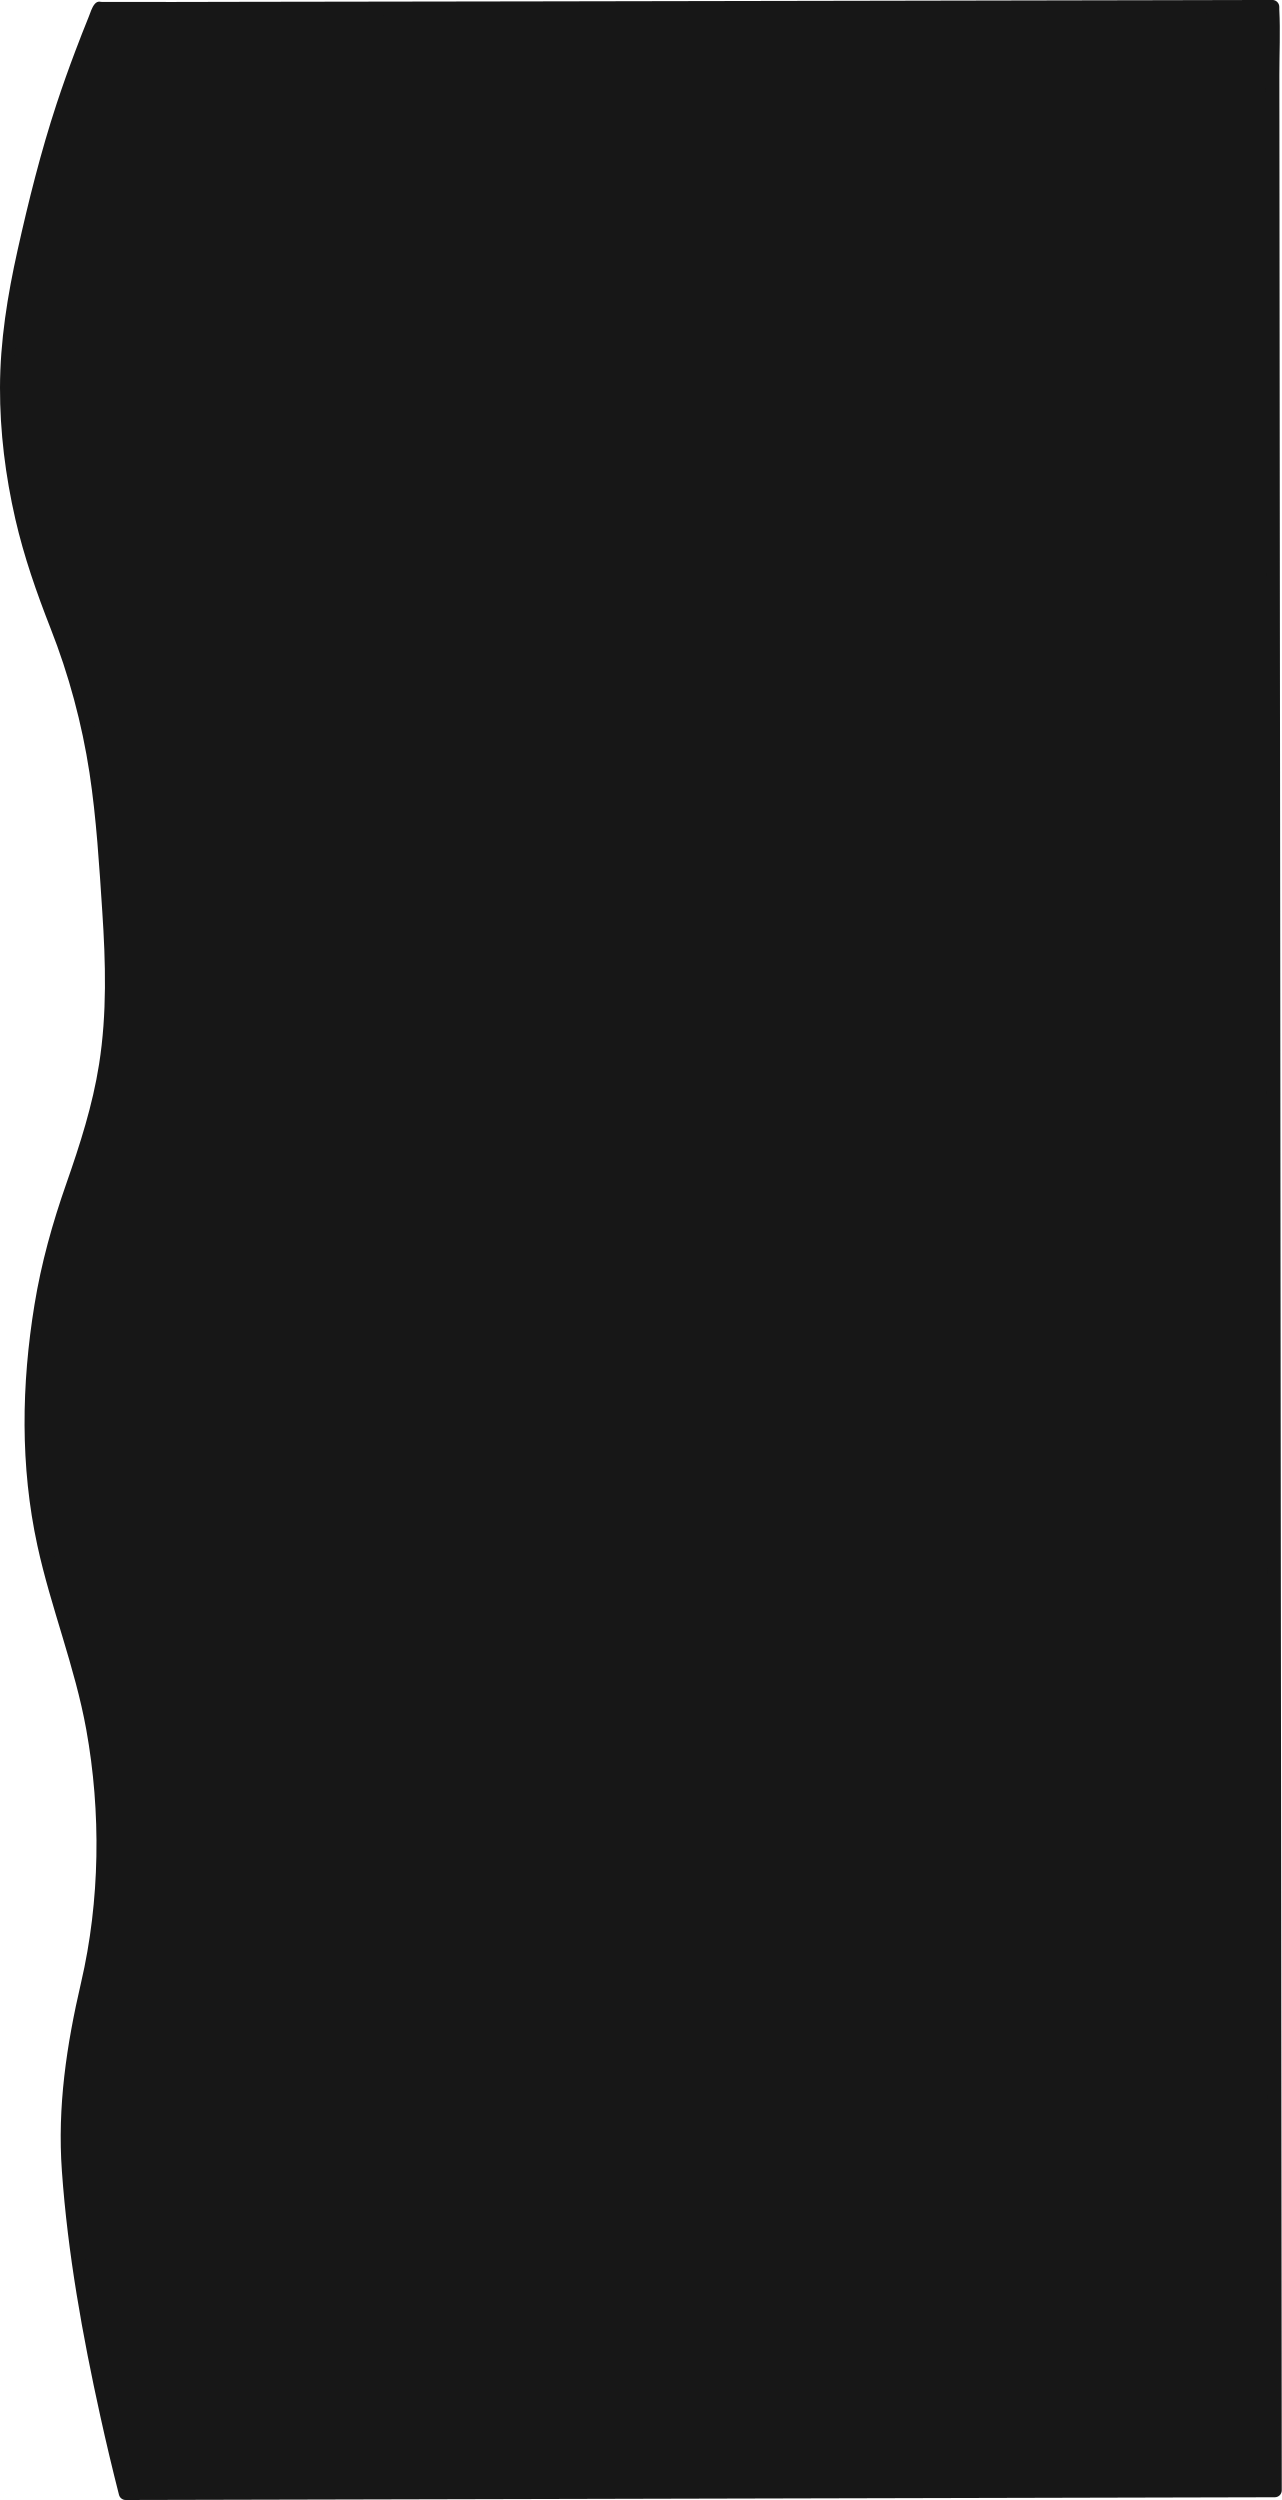
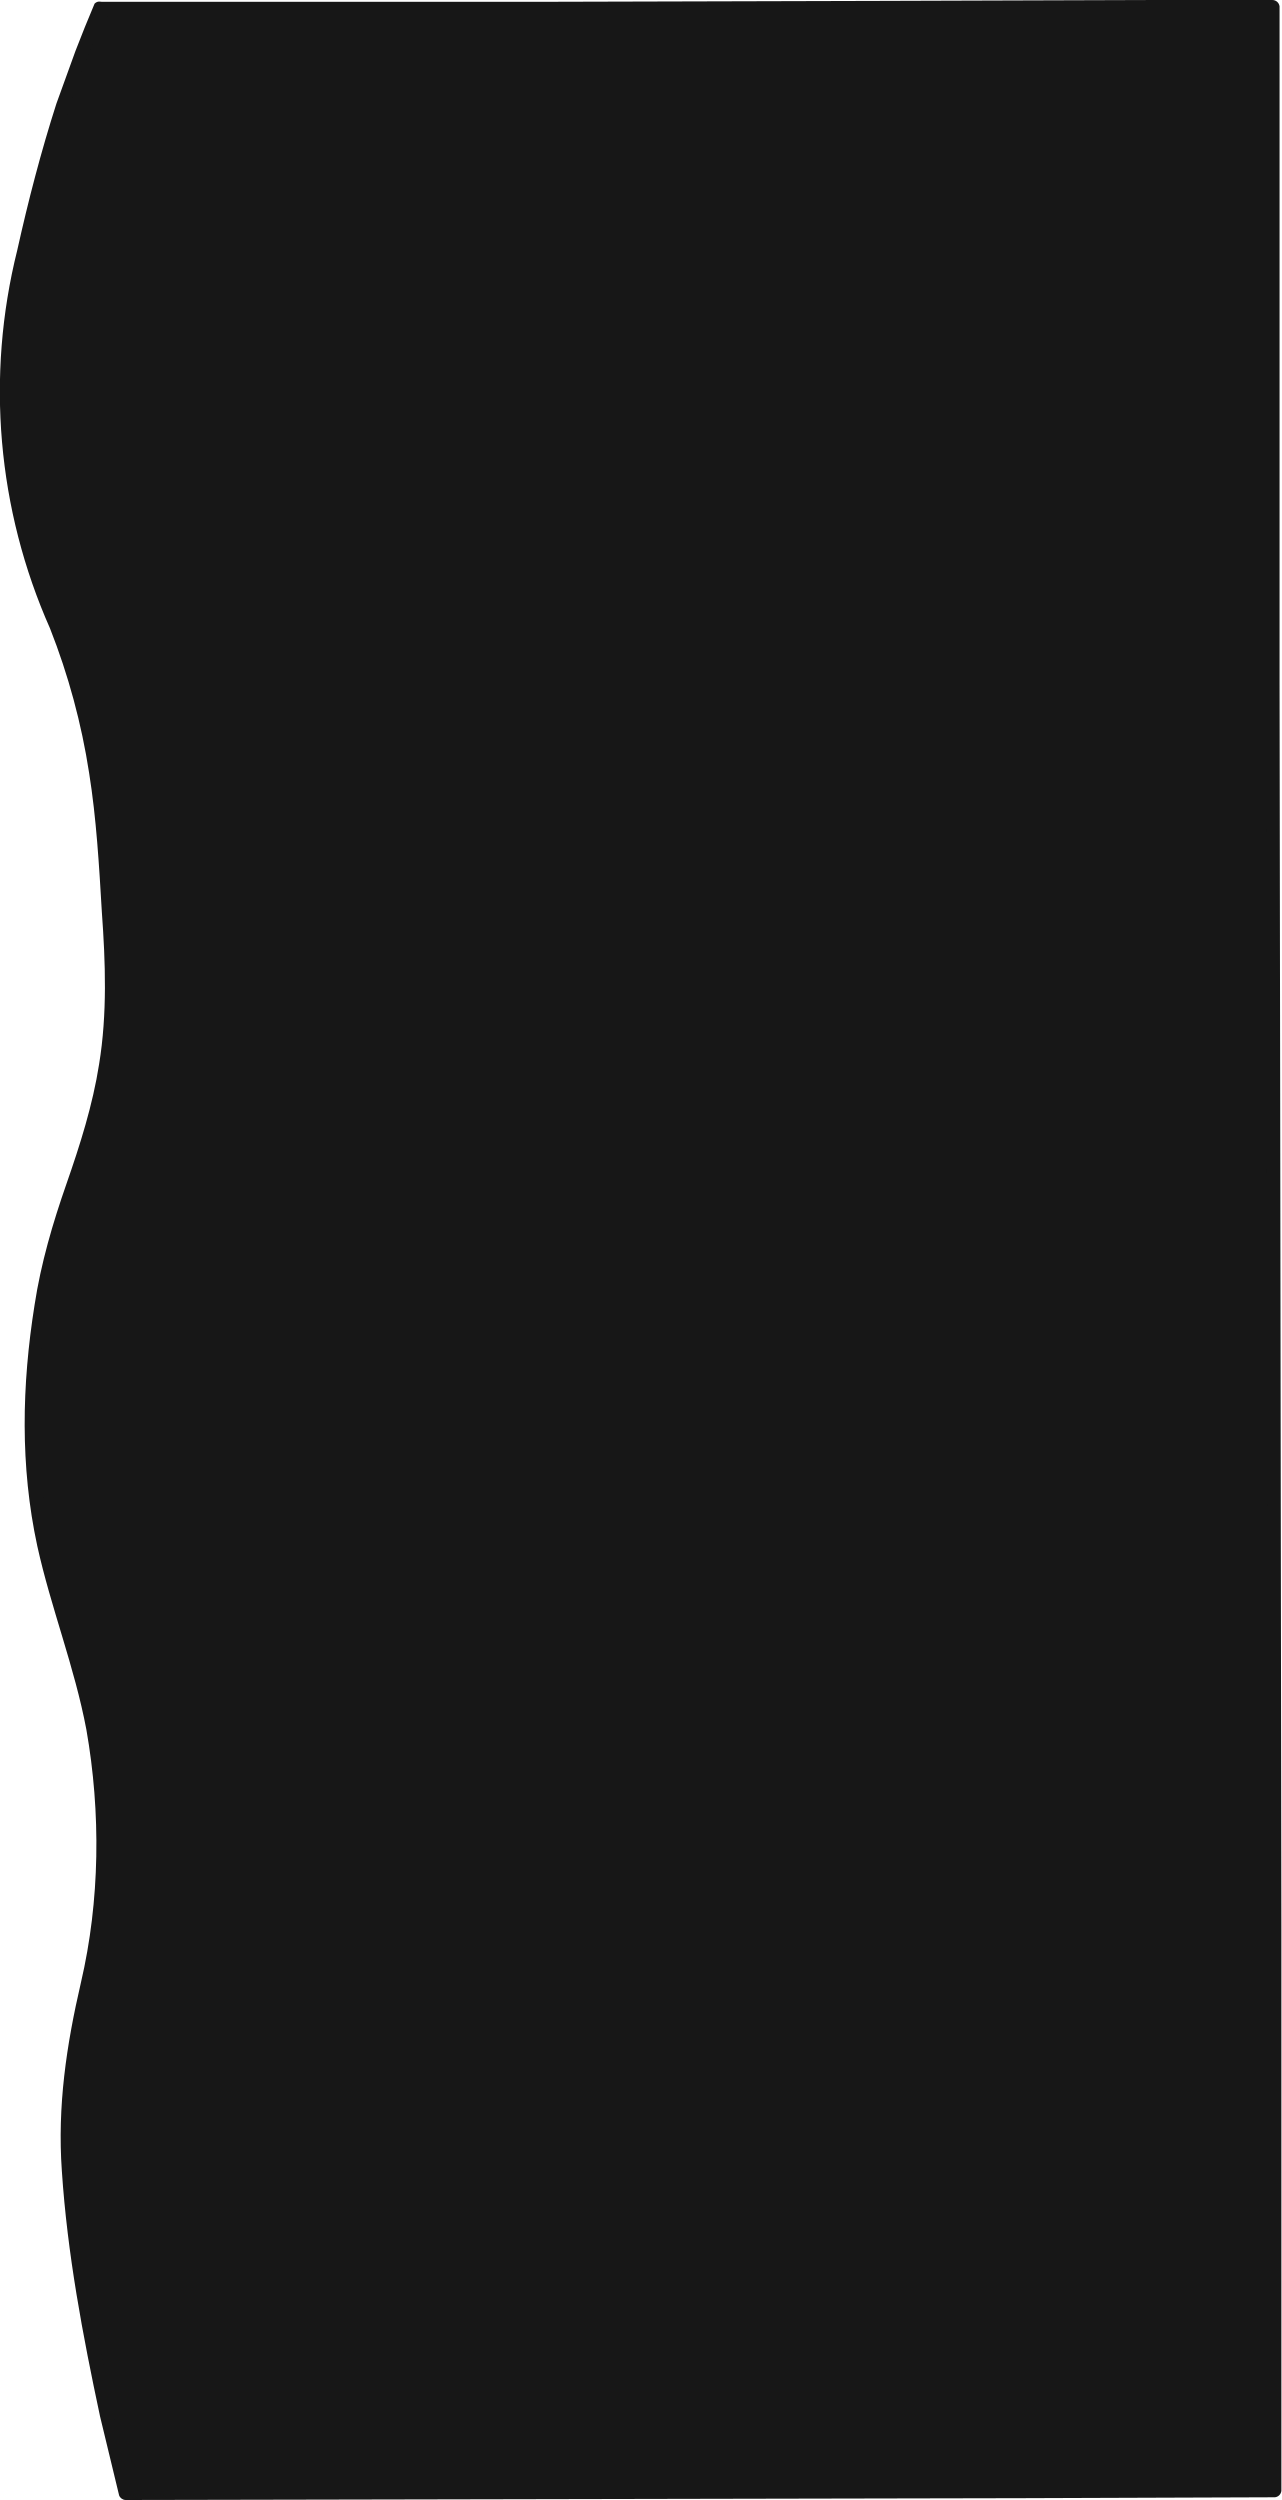
- <svg xmlns="http://www.w3.org/2000/svg" viewBox="0 0 1409.44 2749.05">
+ <svg xmlns="http://www.w3.org/2000/svg" viewBox="0 0 1409 2749">
  <defs>
-     <style>.cls-1{fill:#171717;}</style>
+     <style>.cls-2{fill:#171717}</style>
  </defs>
  <g id="Camada_2" data-name="Camada 2">
    <g id="Camada_1-2" data-name="Camada 1">
-       <path class="cls-1" d="M109.54,9.61C109.2,9.17,100,32.15,90.61,56.7A1336.15,1336.15,0,0,0,38.69,225.12C19.45,305.81,6.5,361.3,7.56,435.74c1,70.95,14.42,125.47,22,155.41,14.79,58.67,27.83,80.06,44.51,128,32.31,93,37.59,169.21,43,242.89C124,1055.85,129.43,1129,106,1222c-19.37,76.76-45,114.07-61.63,219.79-3.61,23-9.23,59.63-10,104.75-4,229.46,90.71,267,77,527.72C105.16,2191.35,81,2201,74.1,2319.9c-3.64,62.95,12.37,218.56,64,421.65l1263.82-3c-.91-910.34-2.72-2731-2.72-2731S109.89,10.05,109.54,9.61Z" />
-       <path class="cls-1" d="M104.24,4.31c-3.3,3.88-4.8,9.56-6.69,14.2-5.08,12.46-9.94,25-14.71,37.6Q71.92,84.92,62.25,114.17C44.88,166.92,31.46,220.79,19.36,275,8.25,324.76.12,375,0,426.13c-.11,48.69,6,97.26,16.87,144.67,9.53,41.4,23.27,80.61,38.71,120.09A740.93,740.93,0,0,1,98.41,849.83c7.65,50.5,10.7,101.76,14.07,152.69,3.71,55.88,5.22,112.06-3.51,167.58-7.12,45.29-21,88.42-36.08,131.53-15.24,43.48-27.51,87.38-34.95,132.92-14.38,88-15.83,177.62,3.19,265.08,14.84,68.22,41.26,133.29,53.71,202.12,16.42,90.78,15.2,188.38-5.68,278.27-16,68.9-26.15,136.42-21.11,207.26,6.44,90.65,22.68,180.81,42.22,269.45q9.6,43.58,20.62,86.81a7.62,7.62,0,0,0,7.23,5.51l986-2.35,277.83-.67a7.61,7.61,0,0,0,7.5-7.5q-.32-308.42-.62-616.82-.35-351.54-.7-703.08l-.66-667.45-.51-510-.16-158.44c0-23.94,1.19-48.25-.07-72.17-.06-1,0-2.08,0-3.11a7.61,7.61,0,0,0-7.5-7.5L1271.36.25,964.15.83q-186,.36-372,.68Q431,1.8,269.93,2c-52.63.07-105.27.36-157.9.11-1.28,0-4.34-.54-.49.24-9.43-1.9-13.46,12.56-4,14.46,11.27,2.27,24.58.32,36,.32q46.61,0,93.2-.09,154.08-.2,308.15-.48,186-.32,372-.67L1240,15.31l106.82-.21,32.6-.06c5.29,0,12.5,1.28,17.65,0a10.11,10.11,0,0,1,2.2,0l-7.5-7.5.18,187.8.48,482.16.66,654.64q.35,352.64.7,705.27l.63,634,.07,67.14,7.5-7.5-986,2.35-277.82.67,7.23,5.5C120,2639.54,98.94,2538,87.5,2435.34c-7.86-70.48-8.76-139.34,6.26-209.15,7.6-35.34,16.91-70,21.21-106a794.79,794.79,0,0,0,2.93-155.75c-5.73-72.92-26.76-141-47.21-210.7C47,1672.92,37,1590.22,43.83,1506c3.89-47.72,11.89-95.66,24.7-141.8,10.62-38.27,25.67-75.07,37.13-113.06a582.47,582.47,0,0,0,24.67-154.18c1.31-53.23-3.49-106.53-7.59-159.55-3.79-49.15-9.18-98.2-20.21-146.32C91.4,742.46,73.18,697,55.79,650.52,22.41,561.22,7.92,462.29,18.22,367.43c5.9-54.29,19.33-108,32.76-160.85a1343.62,1343.62,0,0,1,42.5-136.3Q99.17,55,105.13,39.81C107.39,34,109.66,28.24,112,22.5c.64-1.58,3.26-8.08,2.84-7.59C121.07,7.6,110.51-3.06,104.24,4.31Z" />
+       <path d="M110 10c-1-1-10 22-19 47a1336 1336 0 0 0-52 168 648 648 0 0 0-9 366c14 59 27 80 44 128 32 93 38 169 43 243 7 94 12 167-11 260-19 77-45 114-62 220-3 23-9 59-10 105-4 229 91 267 77 527-6 117-30 127-37 246-4 63 12 218 64 422l1264-3-3-2731-1289 2z" class="cls-2" />
+       <path d="M104 4a1600 1600 0 0 0-21 52l-21 58c-17 53-31 107-43 161a642 642 0 0 0 36 416 741 741 0 0 1 43 159c8 50 11 102 14 153 4 55 6 112-3 167-7 45-21 89-36 132s-28 87-35 133c-14 88-16 177 3 265 15 68 41 133 54 202 16 91 15 188-6 278-16 69-26 136-21 207 6 91 23 181 42 270l21 87a8 8 0 0 0 7 5l986-2 278-1a8 8 0 0 0 7-7v-617l-1-703-1-668V83 11 7a8 8 0 0 0-8-7h-128L964 1 592 2H112c-1 0-4 0 0 0-10-2-14 13-4 15 11 2 24 0 36 0h401l372-1 323-1h157a10 10 0 0 1 2 0l-7-7v670l1 654 1 705v702l8-8-986 2-278 1 7 6c-25-100-46-202-57-305-8-70-9-139 6-209 7-35 17-70 21-106a795 795 0 0 0 3-156c-6-72-27-141-47-210a680 680 0 0 1-2-390c10-38 25-75 37-113a582 582 0 0 0 24-154c2-53-3-107-7-160-4-49-9-98-20-146-12-49-30-94-47-140-34-90-48-189-38-284 6-54 20-108 33-160A1344 1344 0 0 1 93 70l12-30a1154 1154 0 0 1 10-25c6-7-4-18-11-11z" class="cls-2" />
    </g>
  </g>
</svg>
